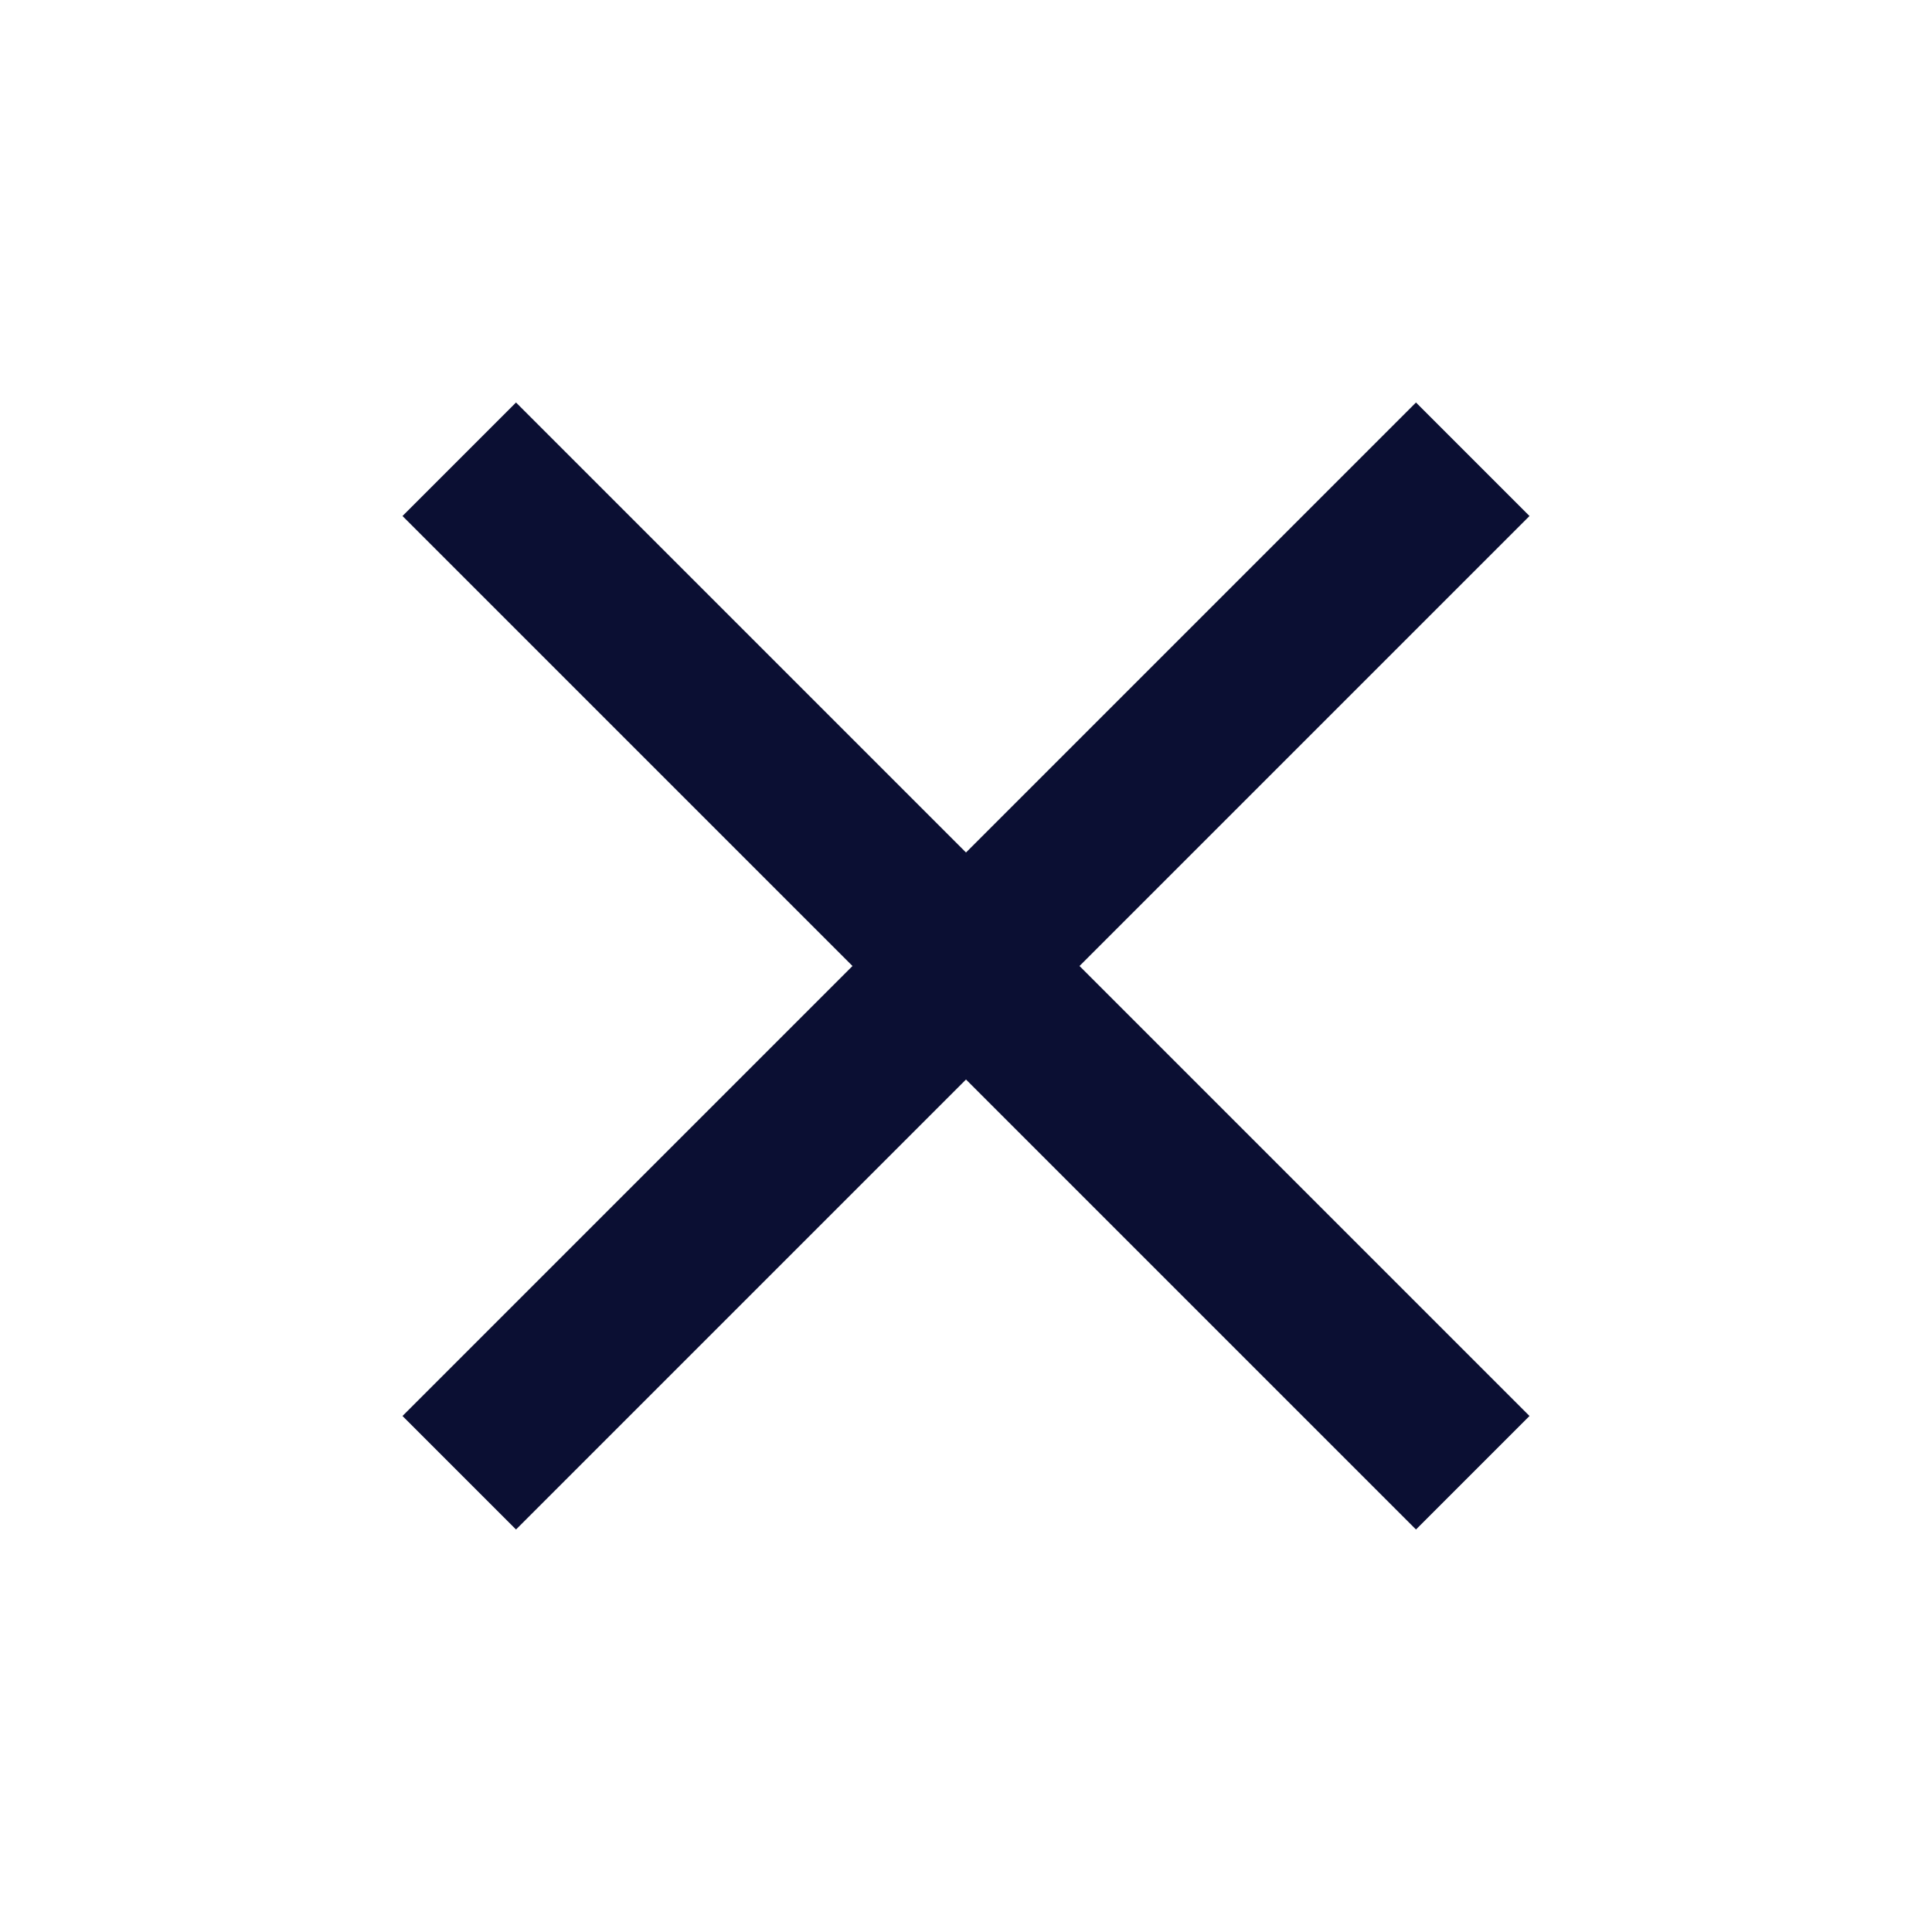
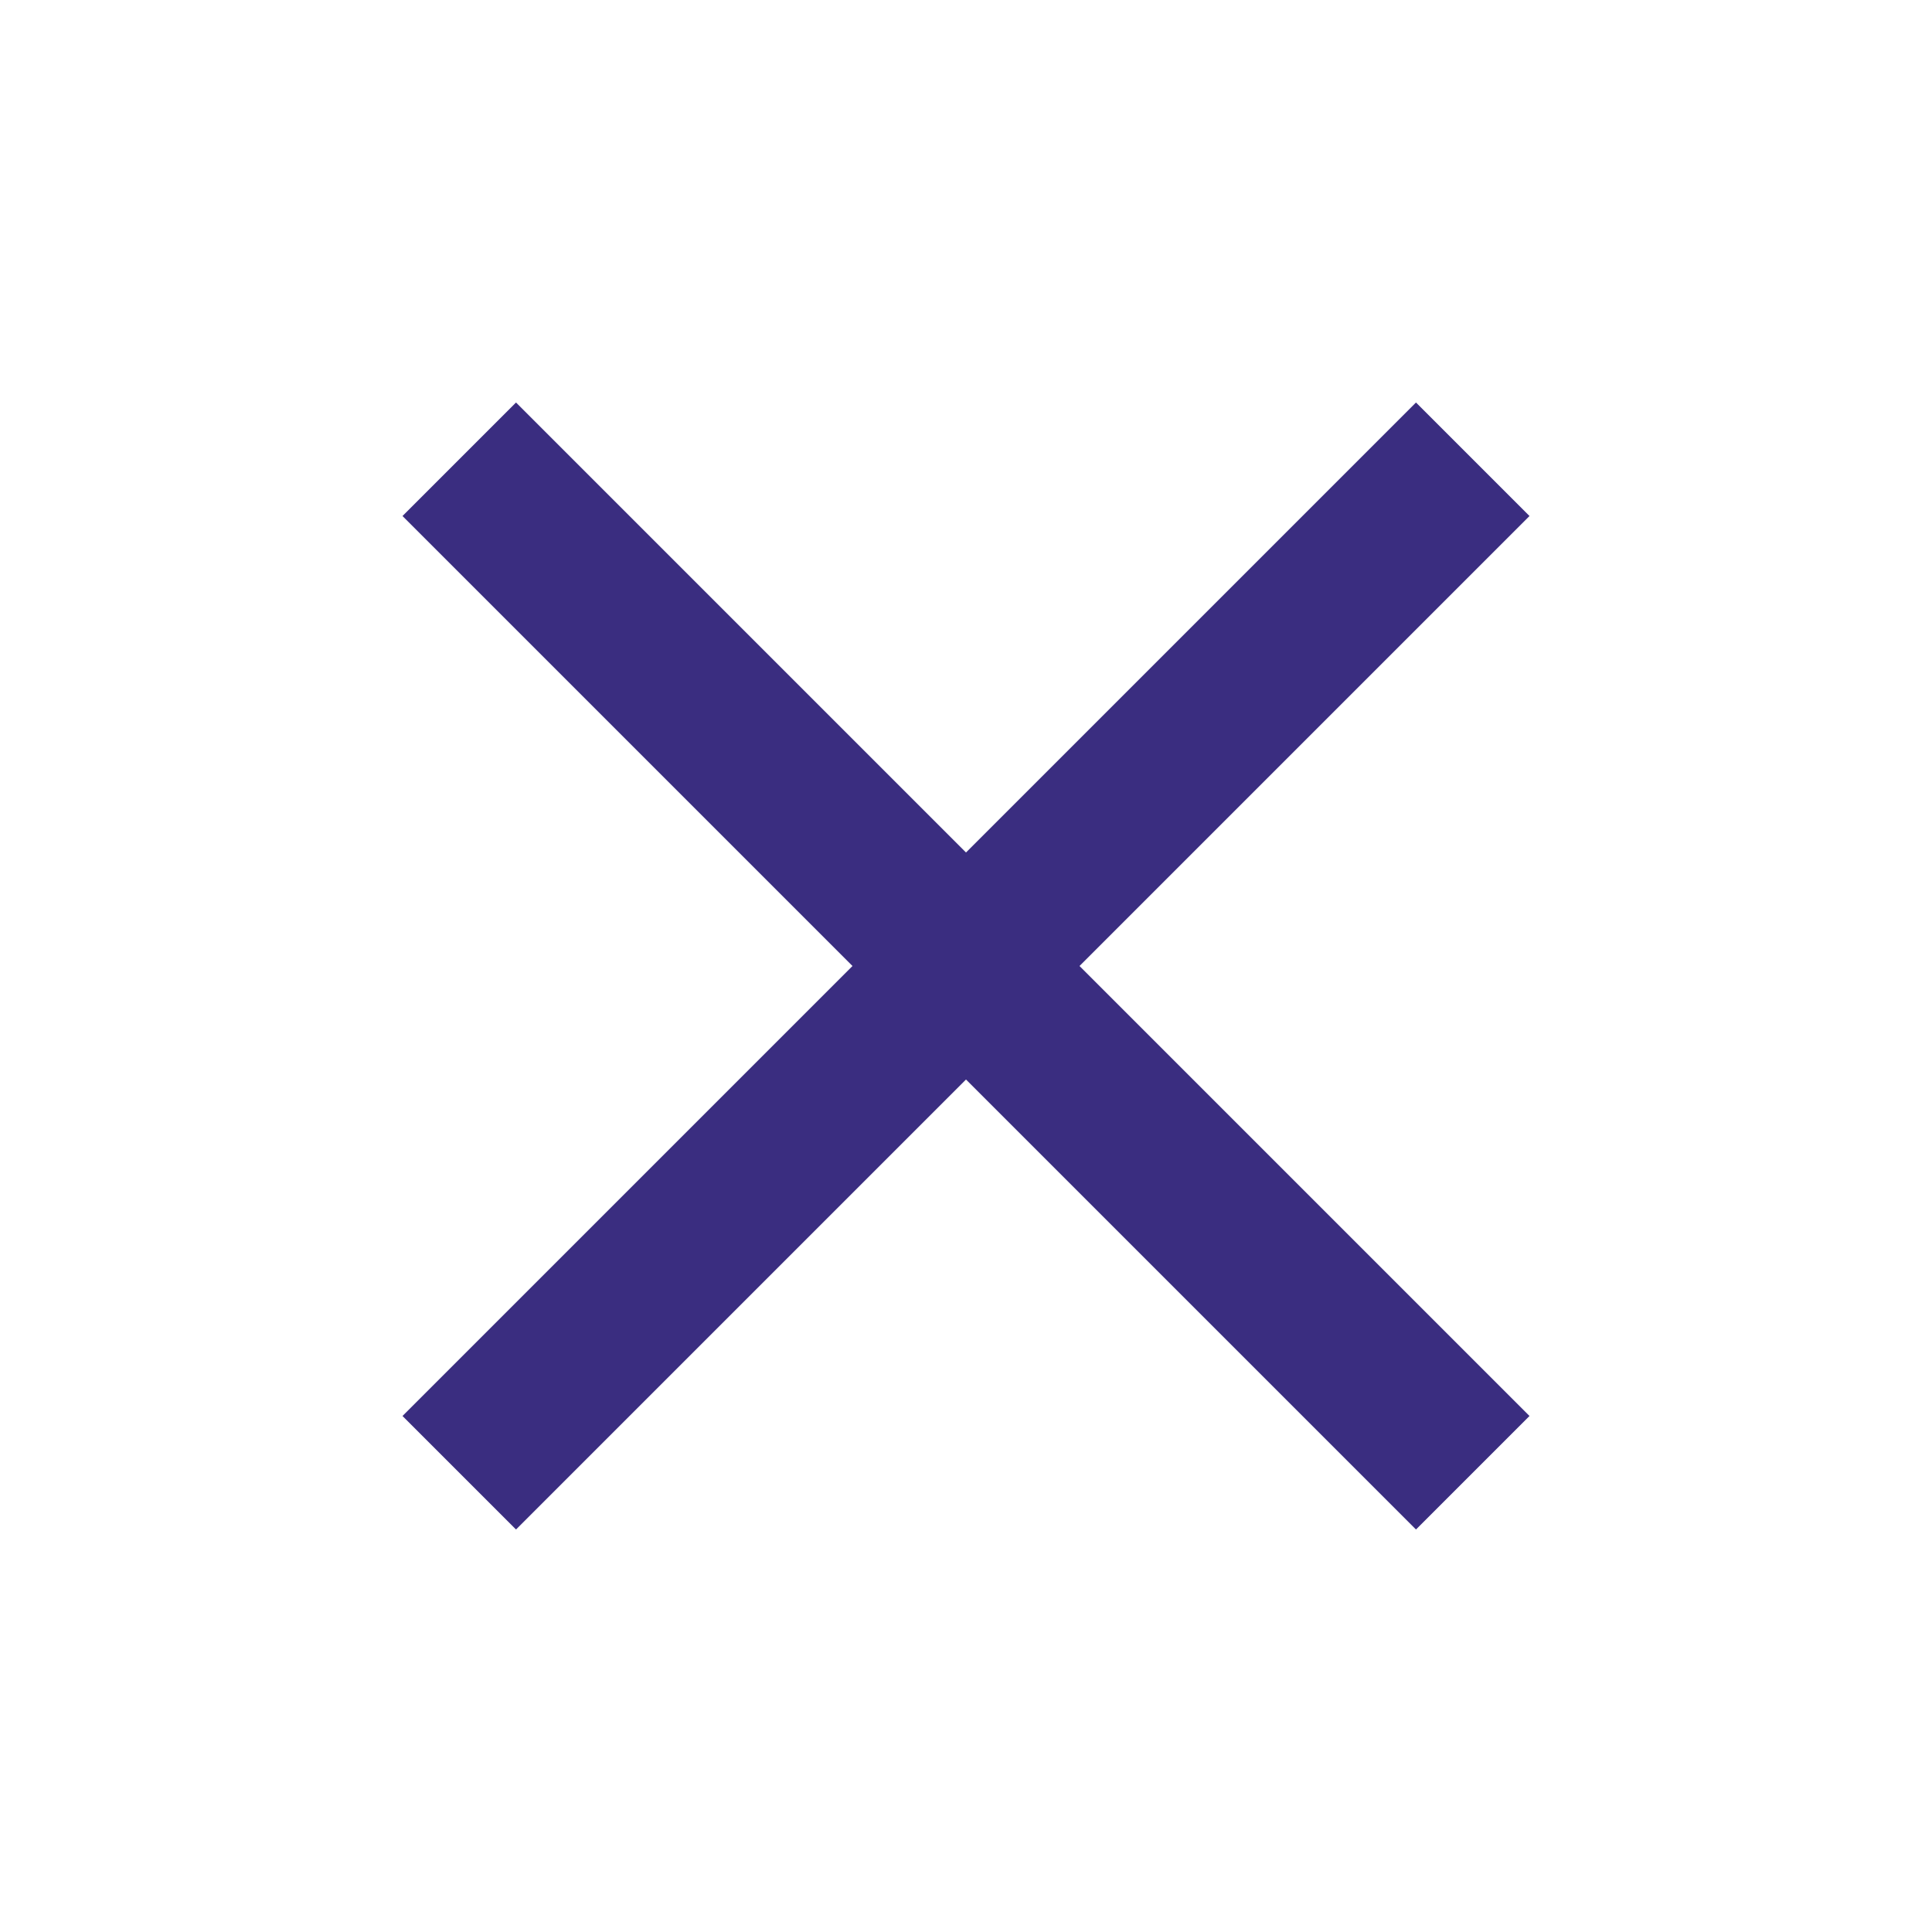
<svg xmlns="http://www.w3.org/2000/svg" width="24" height="24" viewBox="0 0 24 24">
-   <path d="M19 6.41L17.59 5 12 10.59 6.41 5 5 6.41 10.59 12 5 17.59 6.41 19 12 13.41 17.59 19 19 17.59 13.41 12z" fill="#0b0f33" />
+   <path d="M19 6.41L17.59 5 12 10.59 6.41 5 5 6.41 10.59 12 5 17.59 6.41 19 12 13.41 17.59 19 19 17.59 13.41 12z" fill="#3a2d80" />
  <path d="M0 0h24v24H0z" fill="none" />
</svg>
